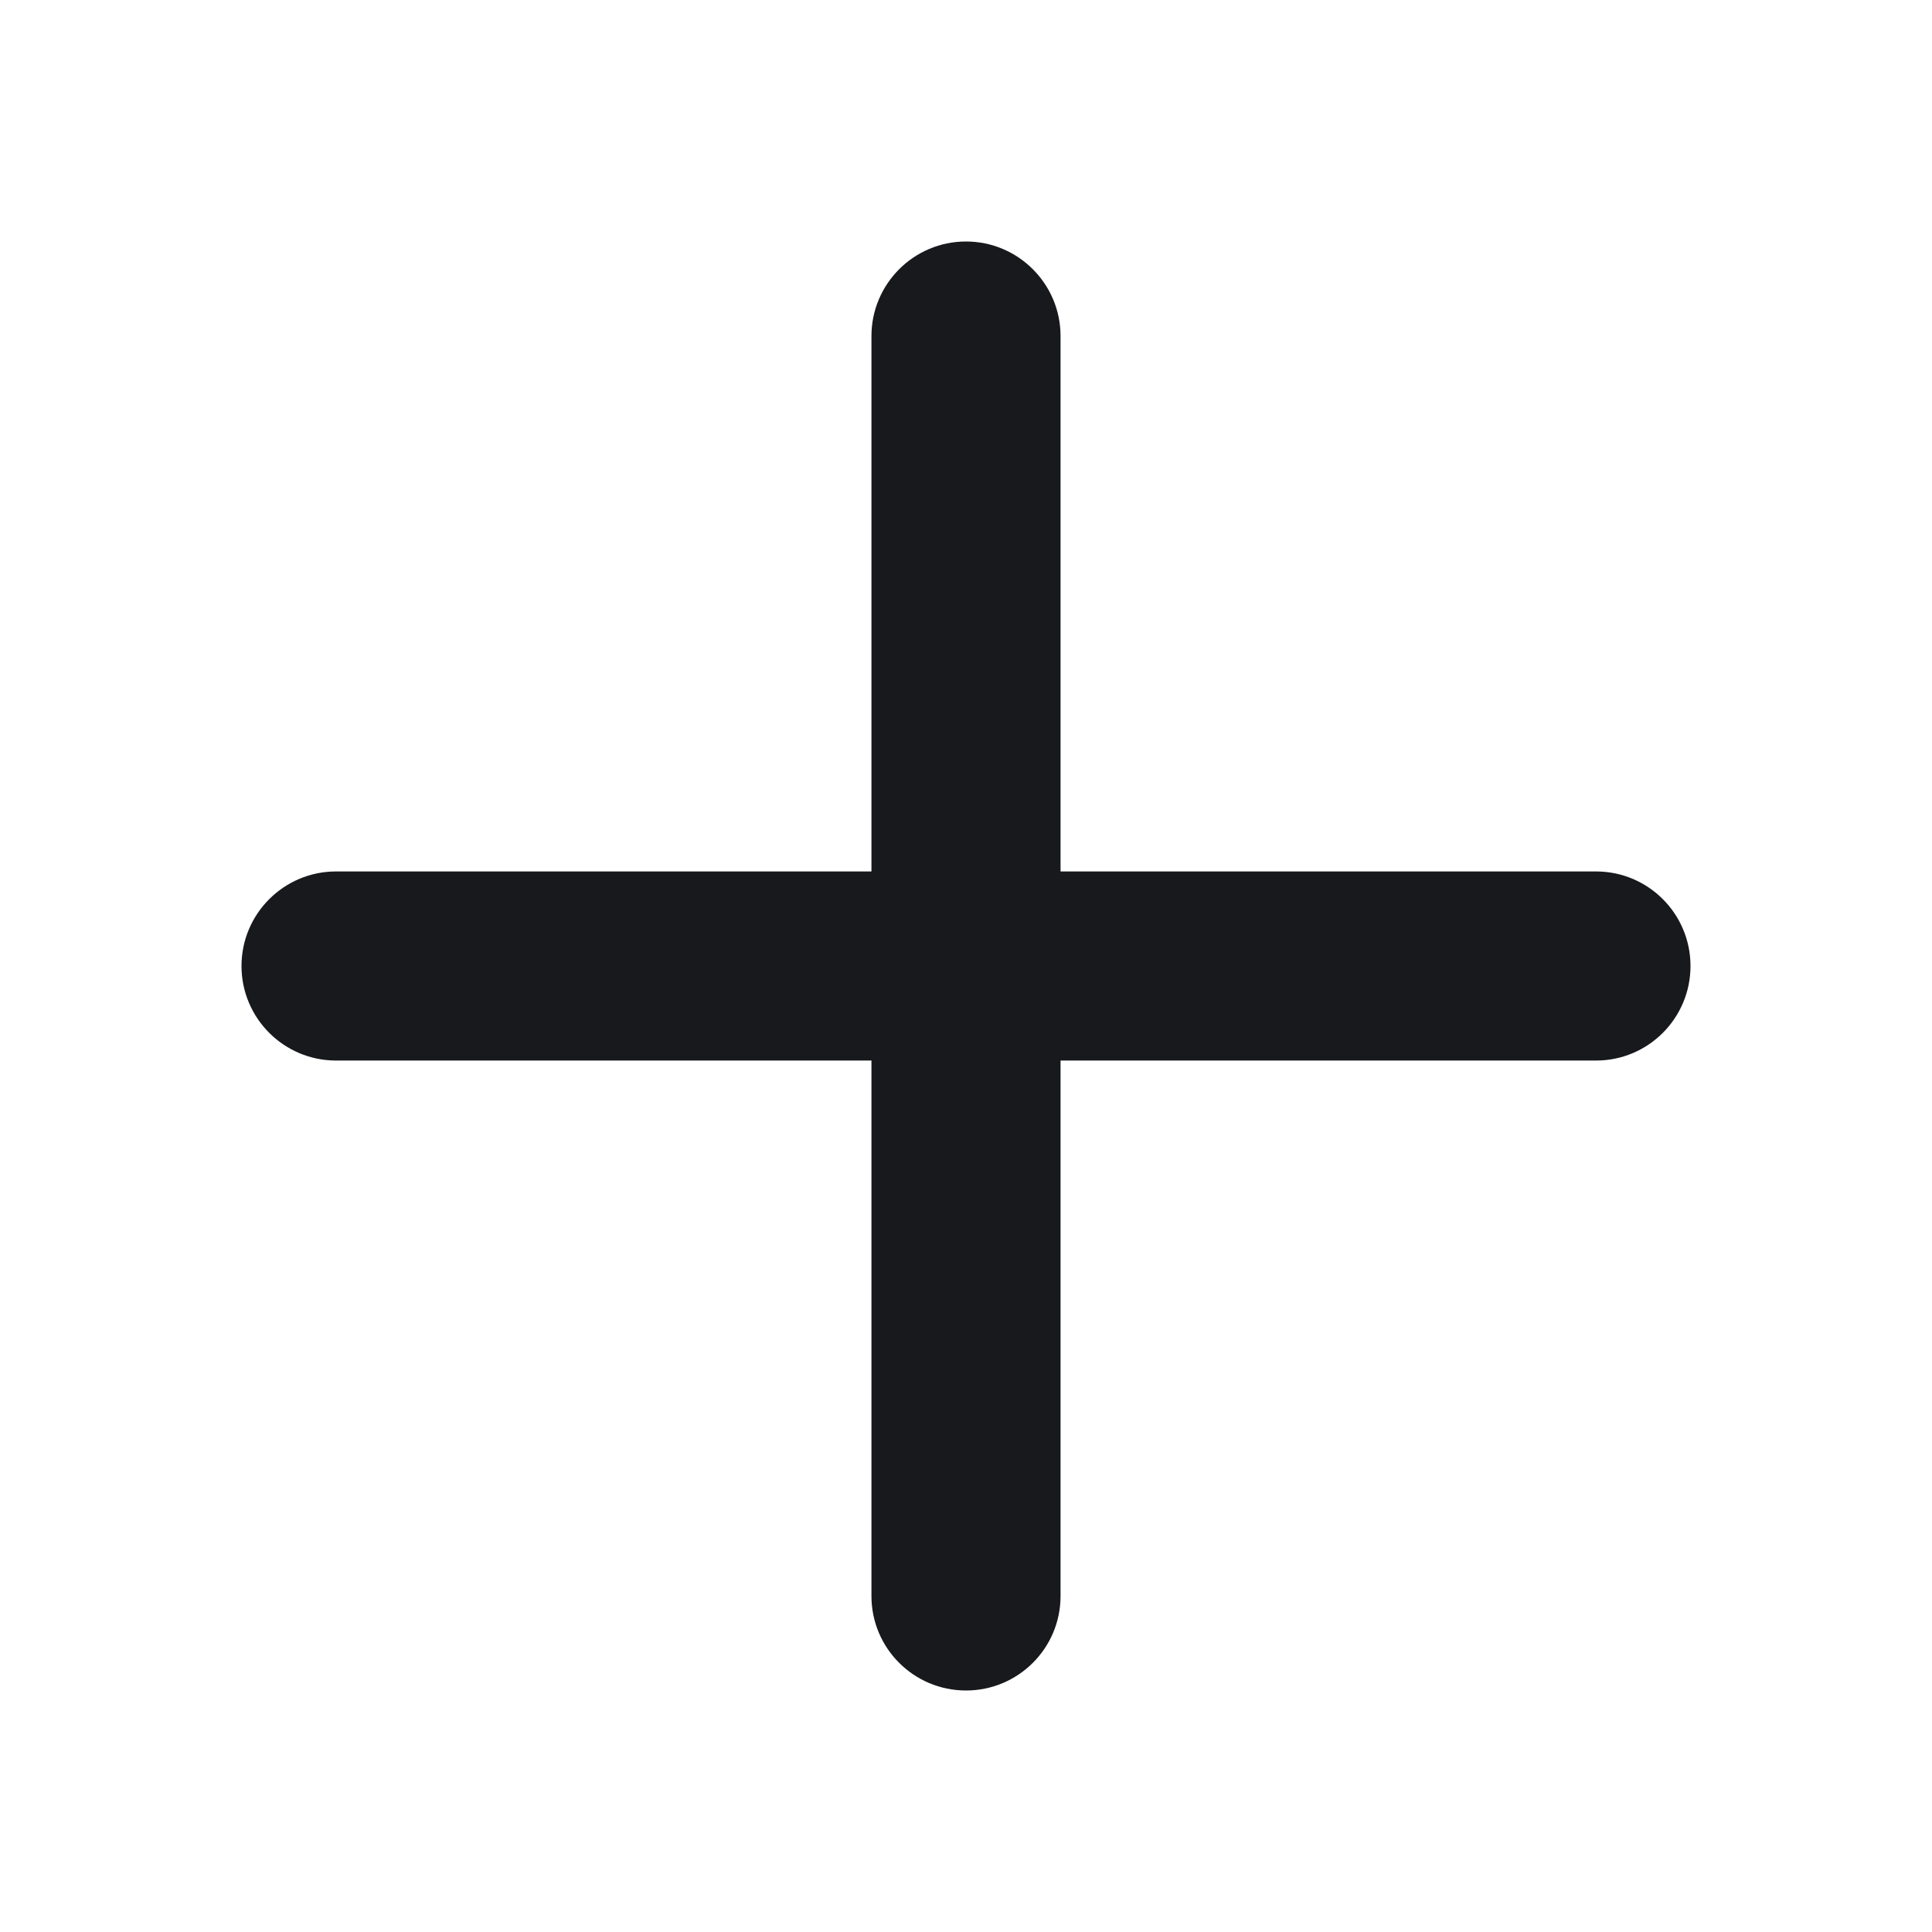
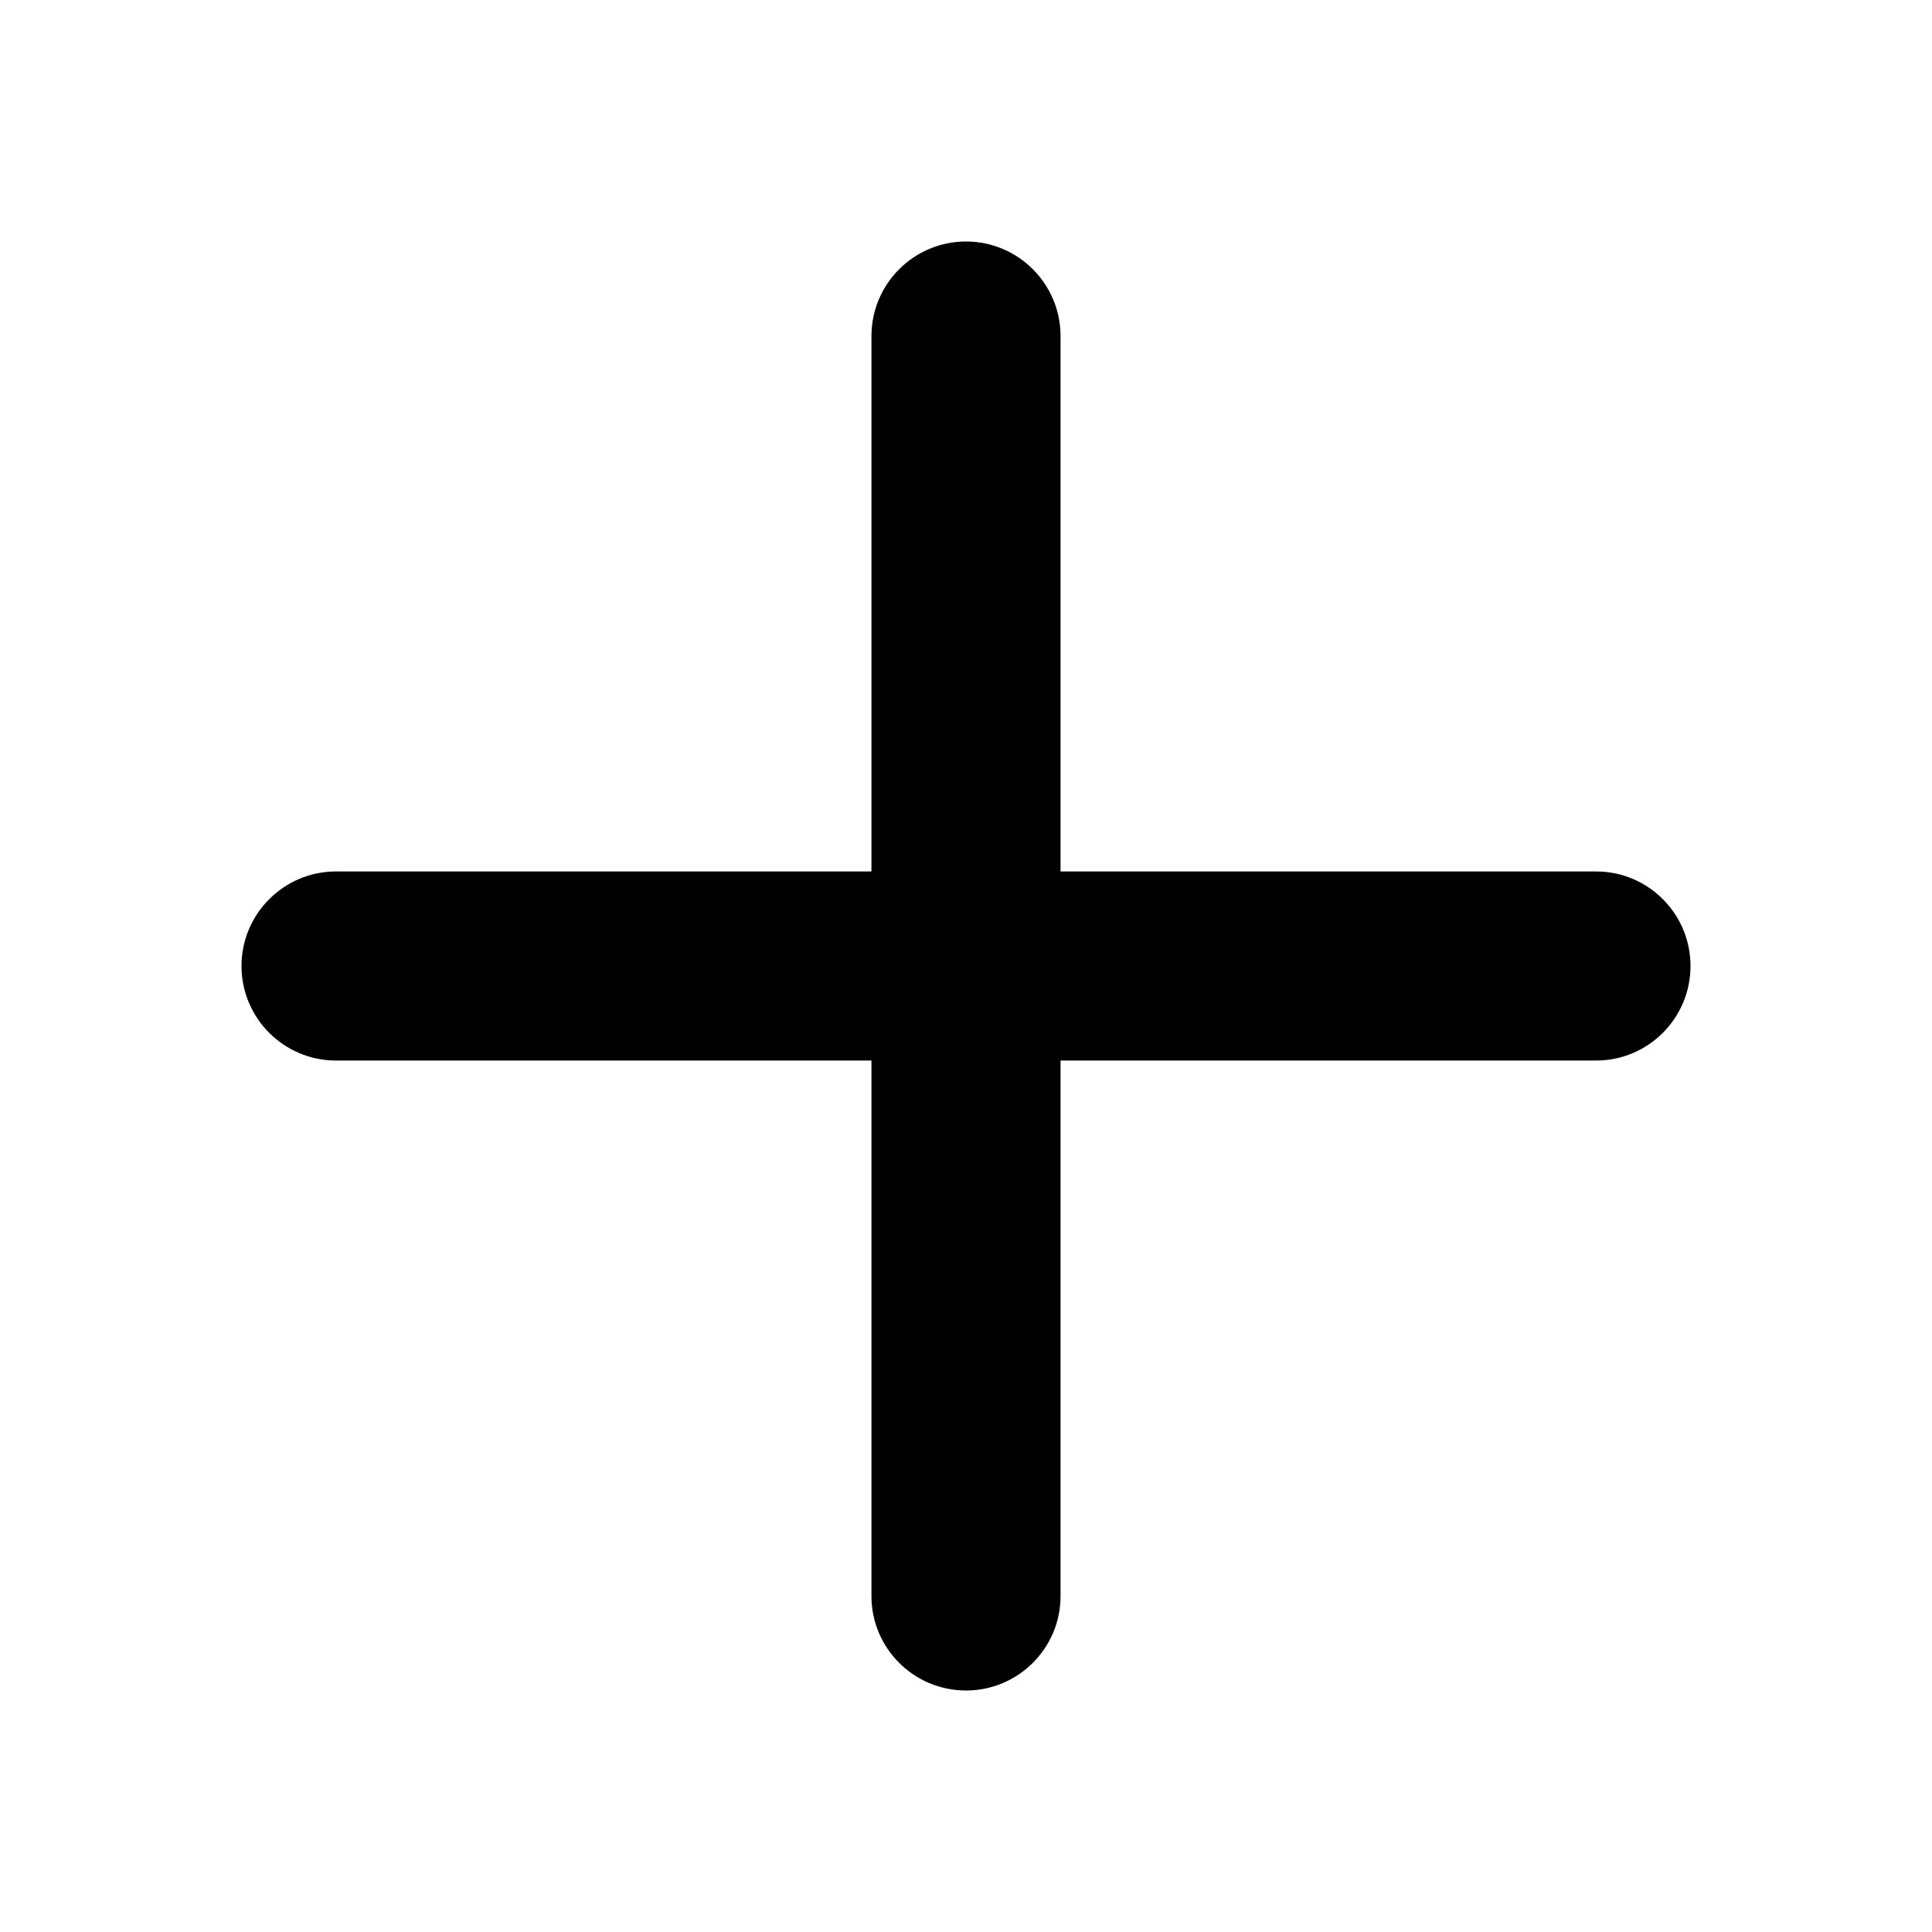
<svg xmlns="http://www.w3.org/2000/svg" width="16" height="16" viewBox="0 0 16 16" fill="none">
-   <path fill-rule="evenodd" clip-rule="evenodd" d="M8.783 2.783C8.783 2.351 8.432 2 8 2C7.568 2 7.217 2.351 7.217 2.783V7.217L2.783 7.217C2.351 7.217 2 7.568 2 8C2 8.432 2.351 8.783 2.783 8.783L7.217 8.783V13.218C7.217 13.65 7.568 14 8 14C8.432 14 8.783 13.65 8.783 13.218V8.783L13.218 8.783C13.65 8.783 14 8.432 14 8C14 7.568 13.65 7.217 13.218 7.217L8.783 7.217V2.783Z" fill="#17191C" />
+   <path fill-rule="evenodd" clip-rule="evenodd" d="M8.783 2.783C8.783 2.351 8.432 2 8 2C7.568 2 7.217 2.351 7.217 2.783V7.217L2.783 7.217C2.351 7.217 2 7.568 2 8C2 8.432 2.351 8.783 2.783 8.783L7.217 8.783V13.218C7.217 13.65 7.568 14 8 14C8.432 14 8.783 13.65 8.783 13.218V8.783L13.218 8.783C13.65 8.783 14 8.432 14 8C14 7.568 13.65 7.217 13.218 7.217L8.783 7.217V2.783Z" fill="currentColor" />
</svg>
